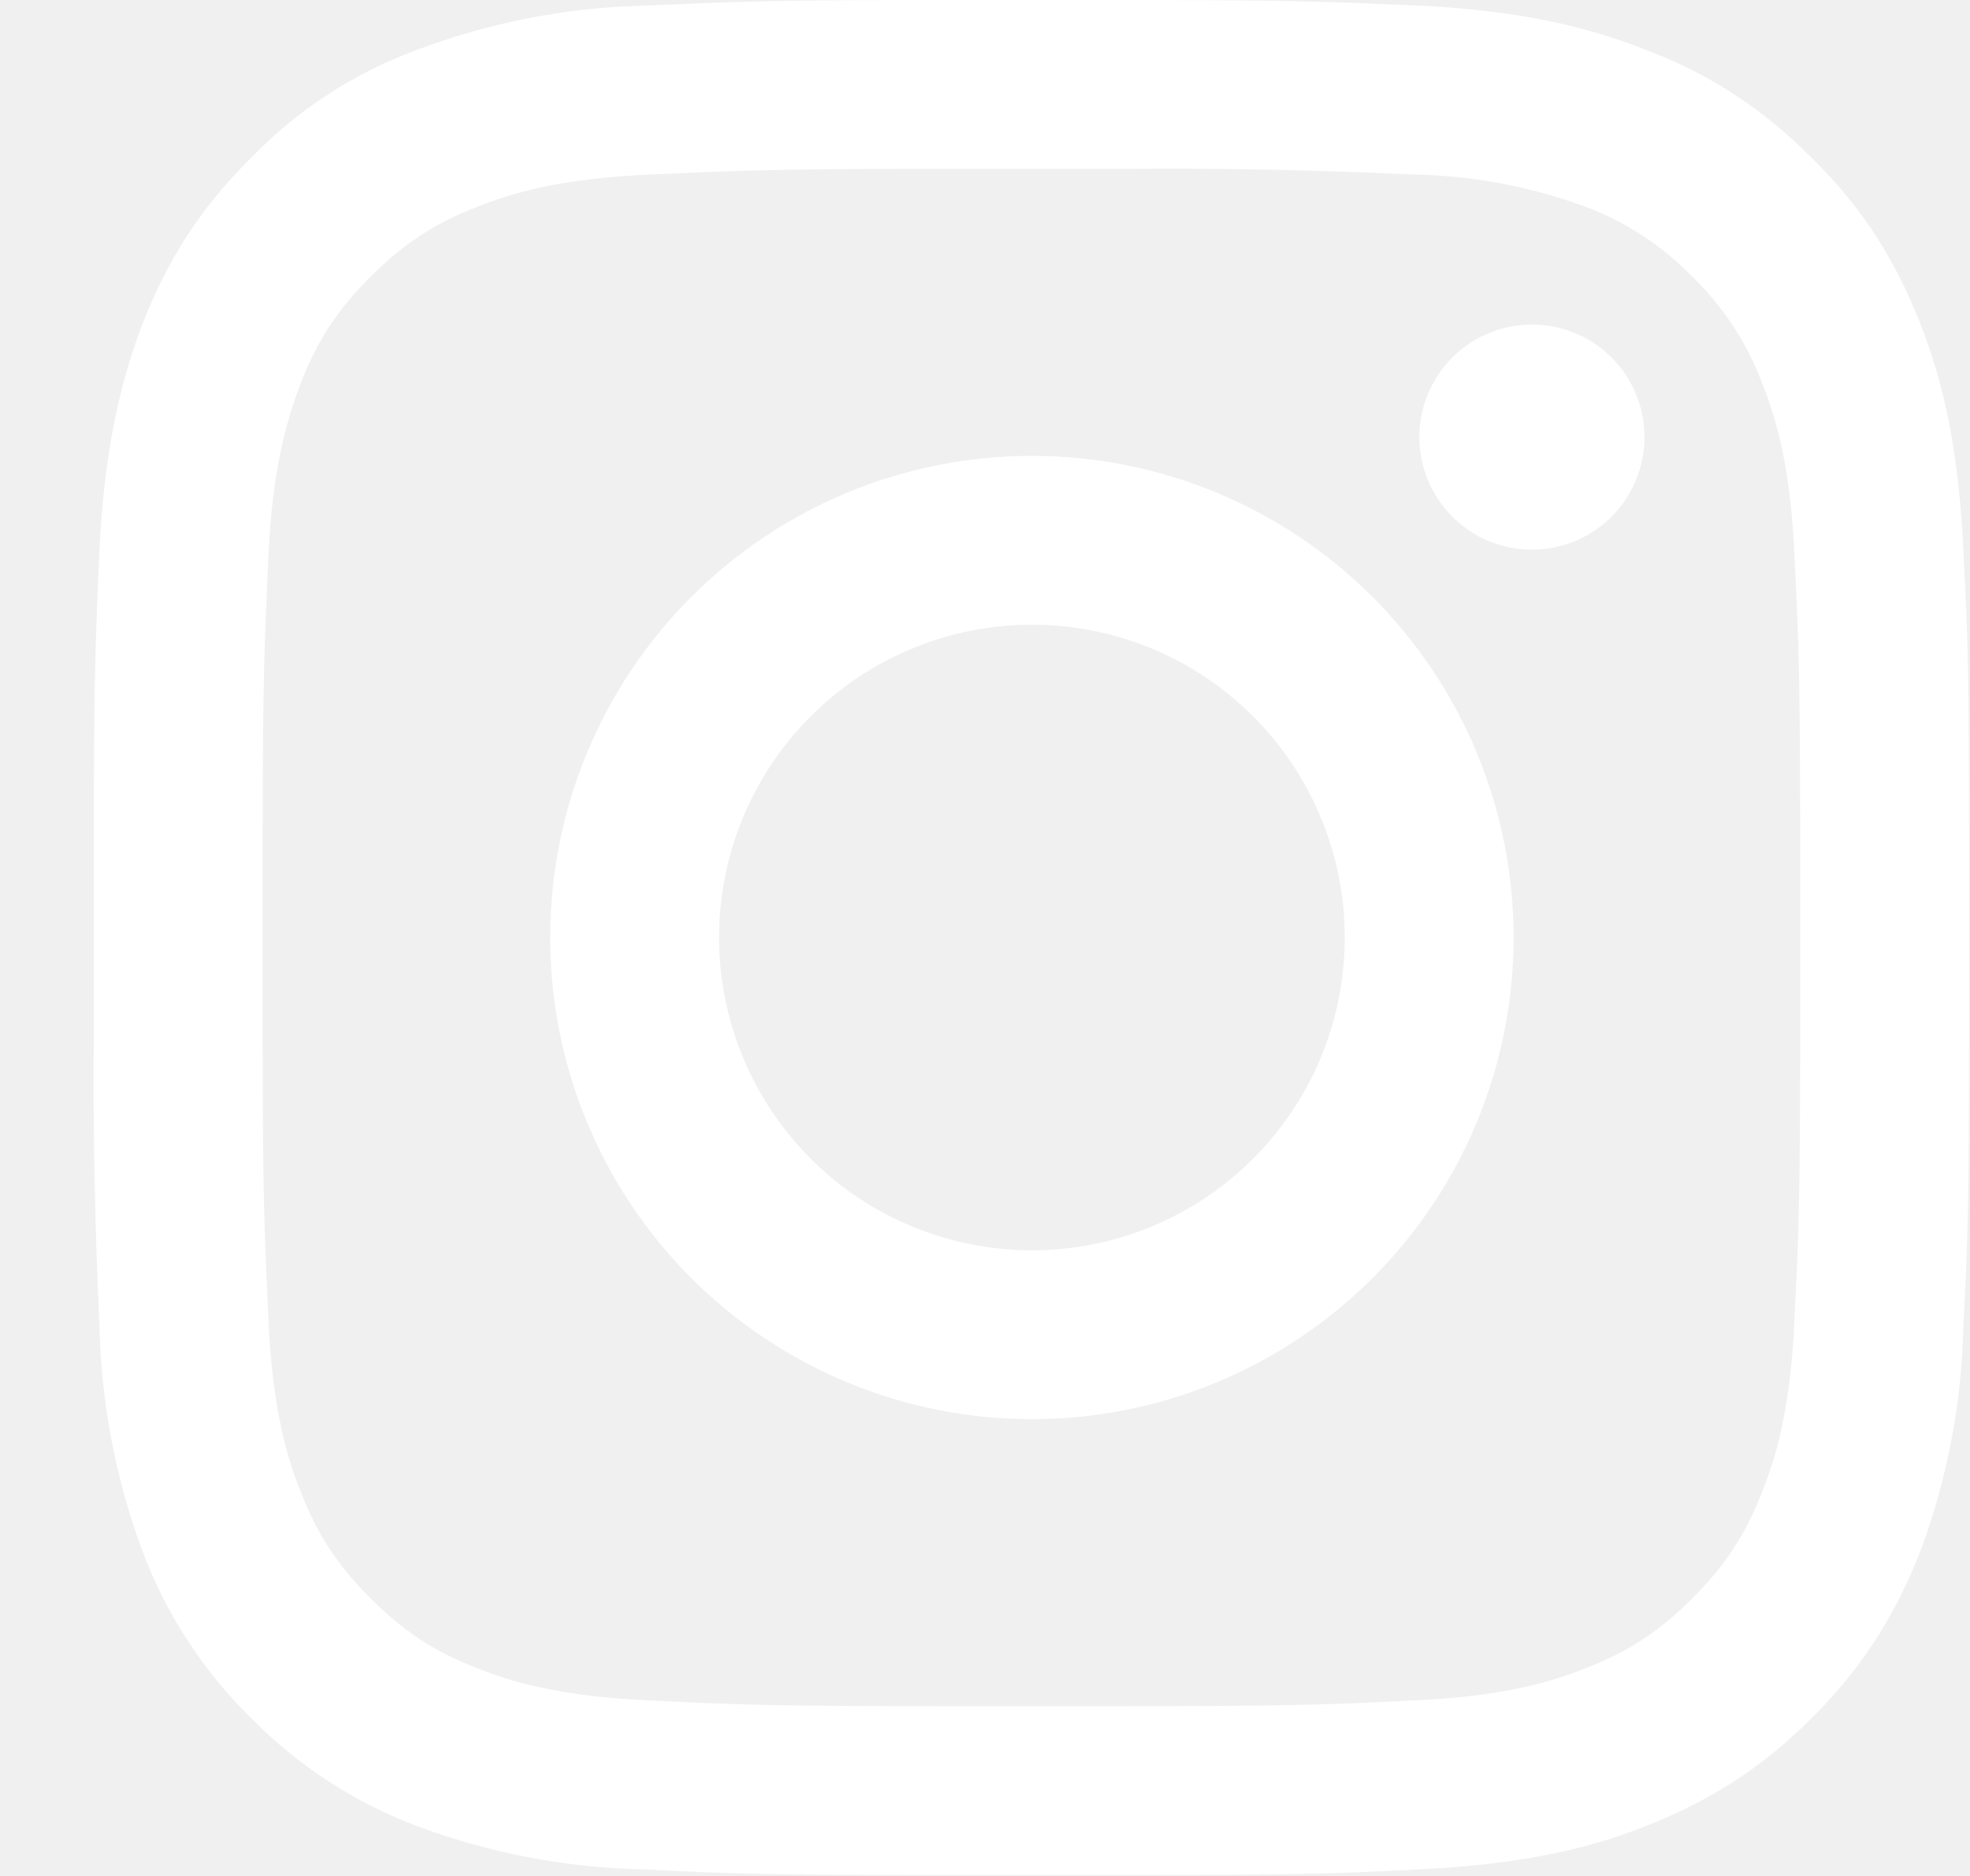
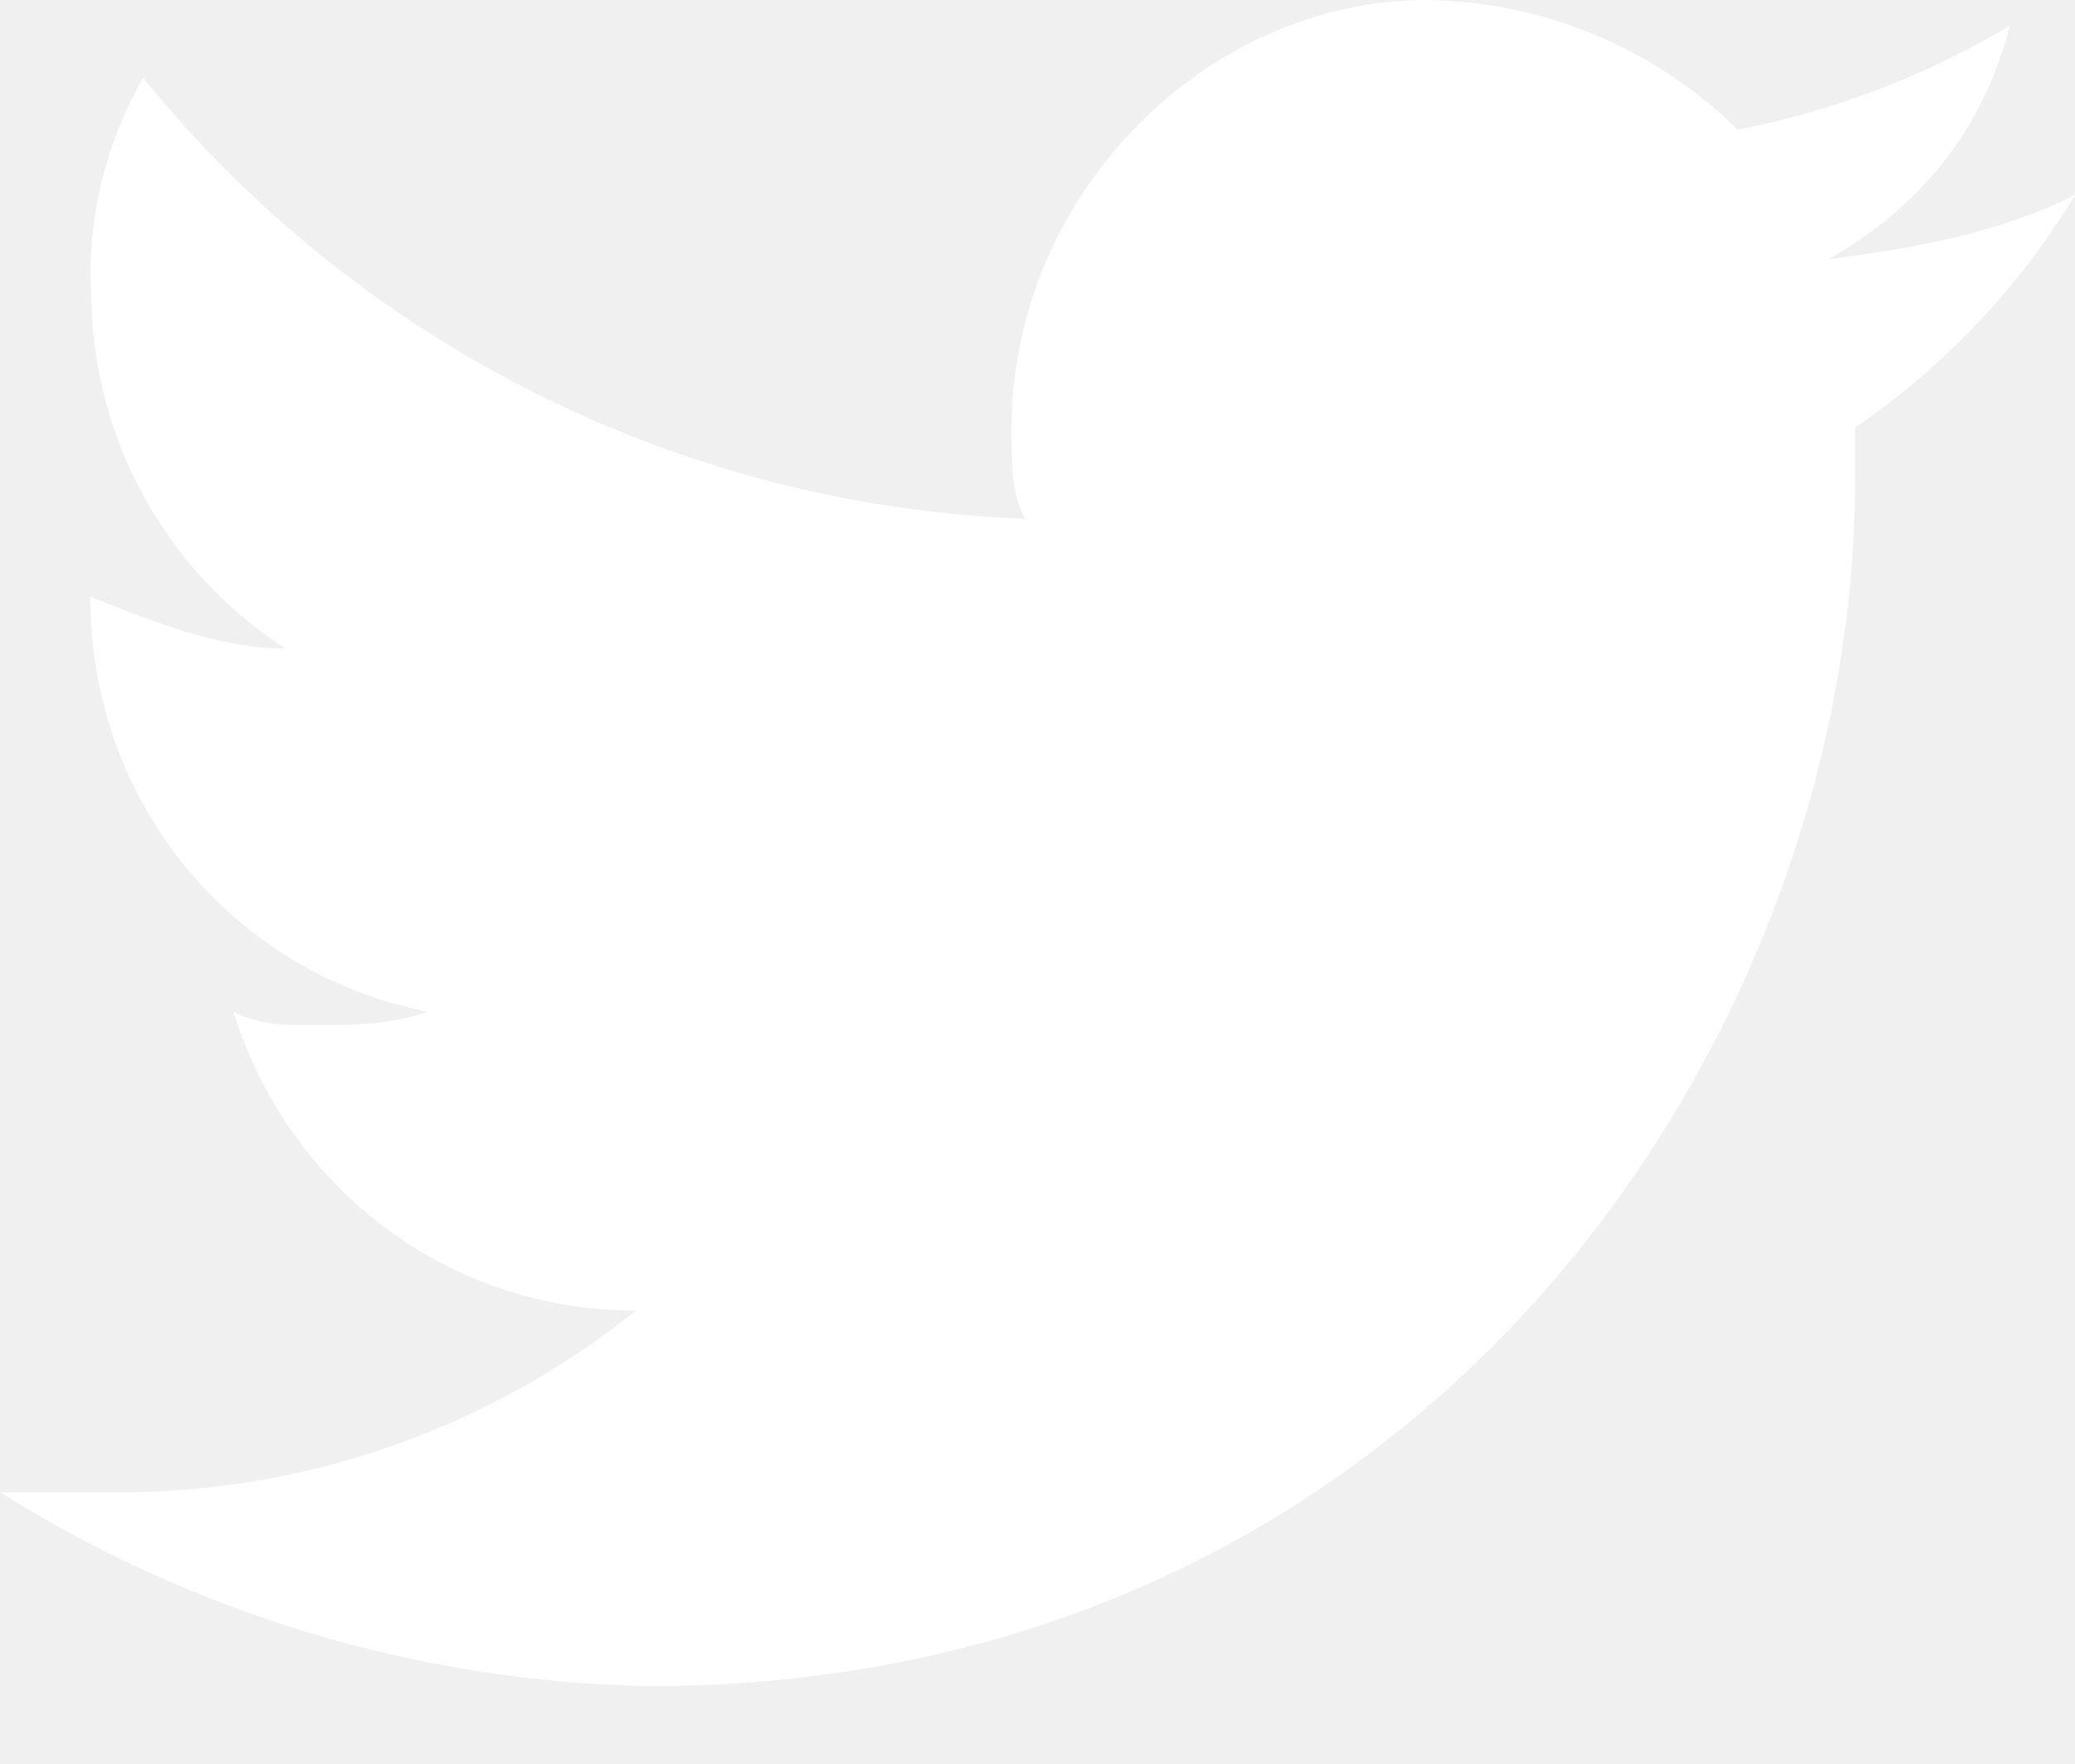
- <svg xmlns="http://www.w3.org/2000/svg" width="21" height="20" viewBox="0 0 21 20" fill="none">
-   <path d="M12.02 0C13.82 0 14.2 0.02 15.12 0.06C16.18 0.11 16.91 0.28 17.54 0.53C18.2 0.78 18.76 1.13 19.31 1.68C19.87 2.23 20.21 2.79 20.47 3.45C20.72 4.08 20.88 4.81 20.93 5.88C20.98 6.83 20.99 7.2 20.99 9.2V10.8C20.99 12.8 20.98 13.17 20.93 14.12C20.914 14.947 20.759 15.765 20.47 16.54C20.21 17.2 19.87 17.76 19.32 18.31C18.76 18.87 18.2 19.21 17.54 19.47C16.91 19.72 16.18 19.88 15.12 19.93C14.17 19.98 13.79 19.99 11.79 19.99H10.2C8.2 19.99 7.83 19.98 6.87 19.93C6.043 19.914 5.225 19.759 4.45 19.47C3.784 19.22 3.18 18.827 2.68 18.32C2.168 17.819 1.772 17.211 1.52 16.54C1.232 15.765 1.076 14.947 1.06 14.12C1.011 13.087 0.991 12.054 1 11.02V8.97C1 7.17 1.02 6.79 1.06 5.87C1.11 4.81 1.28 4.08 1.52 3.45C1.78 2.79 2.12 2.23 2.68 1.68C3.175 1.167 3.781 0.774 4.45 0.53C5.225 0.238 6.043 0.079 6.87 0.06C7.79 0.02 8.17 0 9.97 0H12.02ZM12.04 1.8H9.95C8.22 1.8 7.85 1.82 6.95 1.86C5.98 1.9 5.45 2.06 5.1 2.2C4.63 2.38 4.3 2.6 3.95 2.95C3.6 3.3 3.38 3.63 3.2 4.1C3.07 4.45 2.9 4.98 2.86 5.96C2.82 6.86 2.8 7.22 2.8 8.96V11.04C2.8 12.78 2.82 13.14 2.86 14.04C2.9 15.01 3.06 15.54 3.2 15.89C3.38 16.36 3.6 16.69 3.95 17.04C4.3 17.39 4.63 17.61 5.1 17.79C5.45 17.93 5.98 18.09 6.96 18.13C7.93 18.18 8.28 18.19 10.44 18.19H11.55C13.72 18.19 14.06 18.18 15.04 18.13C16.01 18.09 16.54 17.93 16.89 17.79C17.36 17.61 17.69 17.39 18.04 17.04C18.39 16.69 18.61 16.36 18.79 15.89C18.93 15.54 19.09 15.01 19.13 14.04C19.18 13.06 19.19 12.72 19.19 10.55V9.45C19.19 7.28 19.18 6.93 19.13 5.95C19.09 4.98 18.93 4.45 18.79 4.1C18.629 3.665 18.373 3.272 18.04 2.95C17.718 2.617 17.325 2.361 16.89 2.2C16.297 1.983 15.672 1.868 15.04 1.86C14.041 1.812 13.04 1.792 12.04 1.8ZM11 4.86C12.362 4.86 13.668 5.401 14.631 6.364C15.594 7.327 16.135 8.633 16.135 9.995C16.135 11.357 15.594 12.663 14.631 13.626C13.668 14.589 12.362 15.13 11 15.13C9.638 15.13 8.332 14.589 7.369 13.626C6.406 12.663 5.865 11.357 5.865 9.995C5.865 8.633 6.406 7.327 7.369 6.364C8.332 5.401 9.638 4.86 11 4.86ZM11 6.66C10.116 6.66 9.267 7.011 8.642 7.637C8.017 8.262 7.665 9.111 7.665 9.995C7.665 10.88 8.017 11.728 8.642 12.353C9.267 12.979 10.116 13.33 11 13.33C11.885 13.33 12.733 12.979 13.358 12.353C13.984 11.728 14.335 10.88 14.335 9.995C14.335 9.111 13.984 8.262 13.358 7.637C12.733 7.011 11.885 6.66 11 6.66ZM16.33 3.46C16.648 3.46 16.954 3.586 17.179 3.811C17.404 4.037 17.53 4.342 17.53 4.66C17.53 4.978 17.404 5.283 17.179 5.509C16.954 5.734 16.648 5.86 16.33 5.86C16.012 5.86 15.707 5.734 15.482 5.509C15.257 5.283 15.13 4.978 15.13 4.66C15.13 4.342 15.257 4.037 15.482 3.811C15.707 3.586 16.012 3.46 16.33 3.46Z" fill="white" />
+ <svg xmlns="http://www.w3.org/2000/svg" width="20" height="17" viewBox="0 0 20 17" fill="none">
+   <path d="M20 1.88C19.25 2.25 18.5 2.38 17.62 2.5C18.5 2 19.12 1.25 19.37 0.25C18.561 0.731 17.674 1.07 16.75 1.25C15.948 0.462 14.874 0.014 13.75 0C11.62 0 9.75 1.88 9.75 4.13C9.75 4.5 9.75 4.75 9.88 5C8.242 4.938 6.636 4.527 5.17 3.794C3.704 3.061 2.412 2.023 1.38 0.75C1.008 1.396 0.834 2.136 0.88 2.88C0.892 3.552 1.068 4.211 1.394 4.798C1.72 5.386 2.186 5.885 2.75 6.25C2.12 6.25 1.5 6 0.87 5.75C0.87 7.75 2.25 9.38 4.12 9.75C3.75 9.88 3.37 9.88 3 9.88C2.75 9.88 2.5 9.88 2.25 9.75C2.75 11.38 4.25 12.63 6.13 12.63C4.678 13.796 2.862 14.416 1 14.38H0C1.875 15.559 4.036 16.206 6.25 16.25C13.75 16.25 17.88 10 17.88 4.62V4.12C18.739 3.534 19.462 2.77 20 1.88Z" fill="white" />
</svg>
